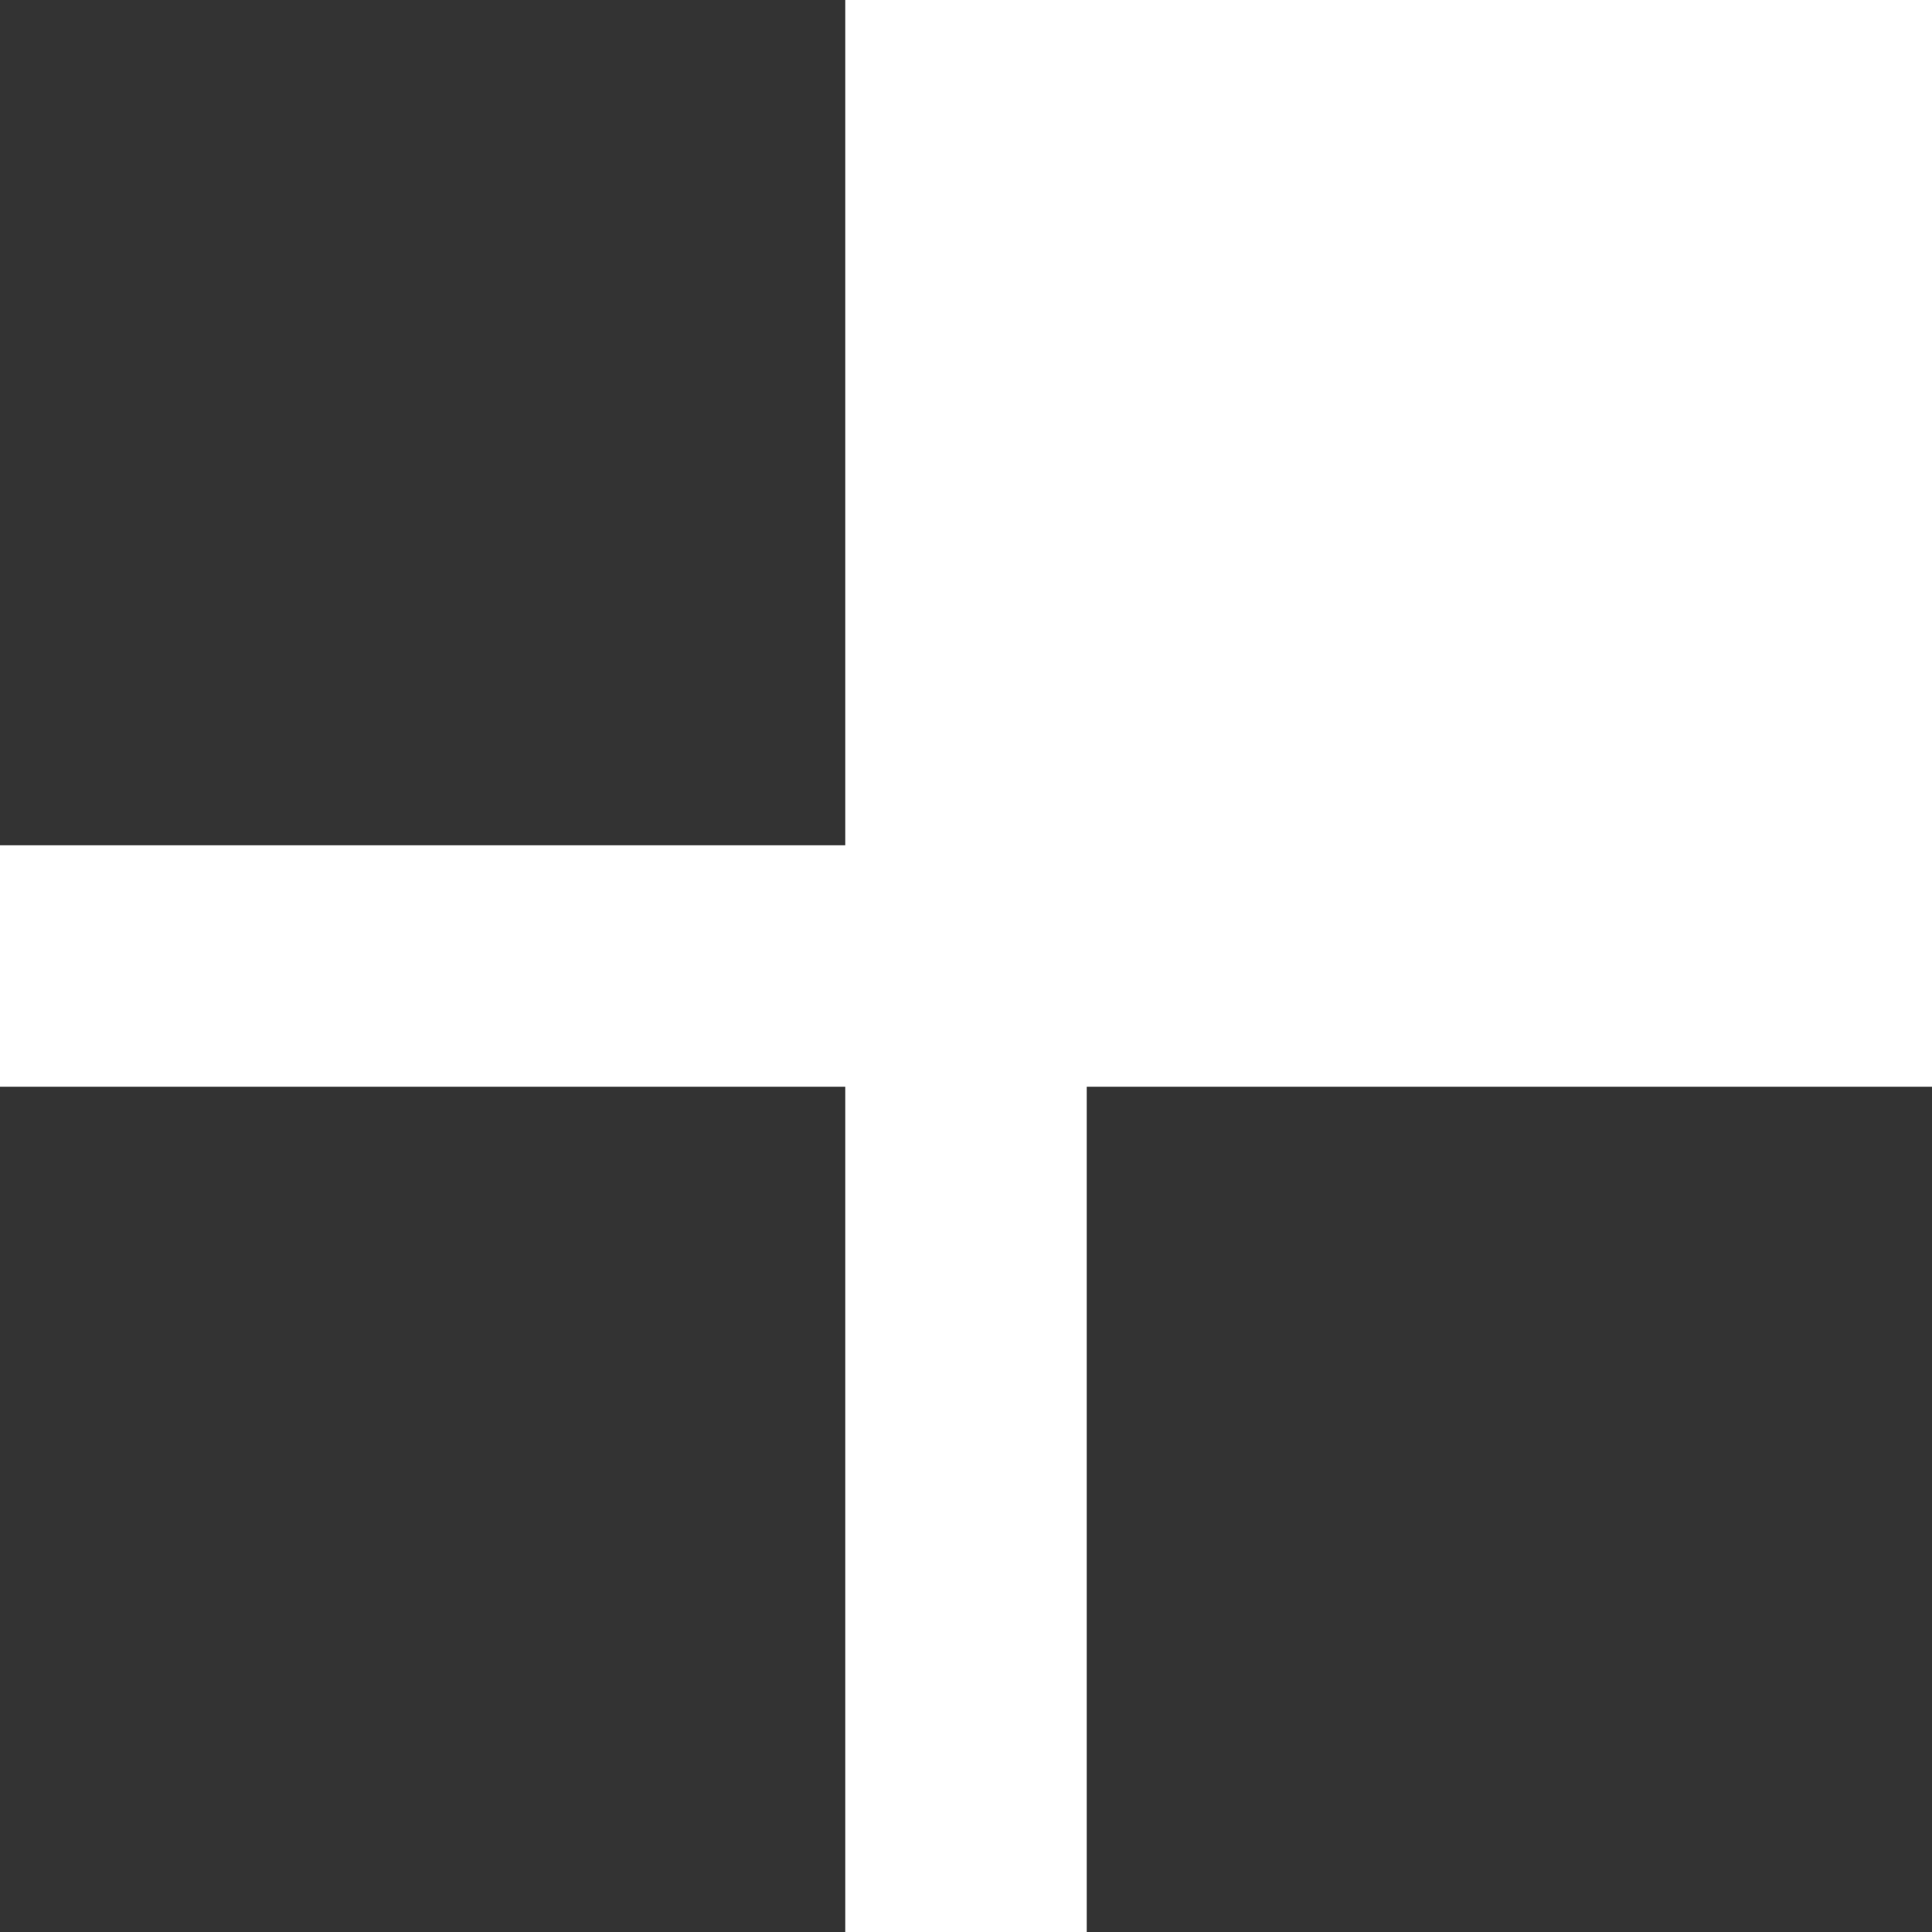
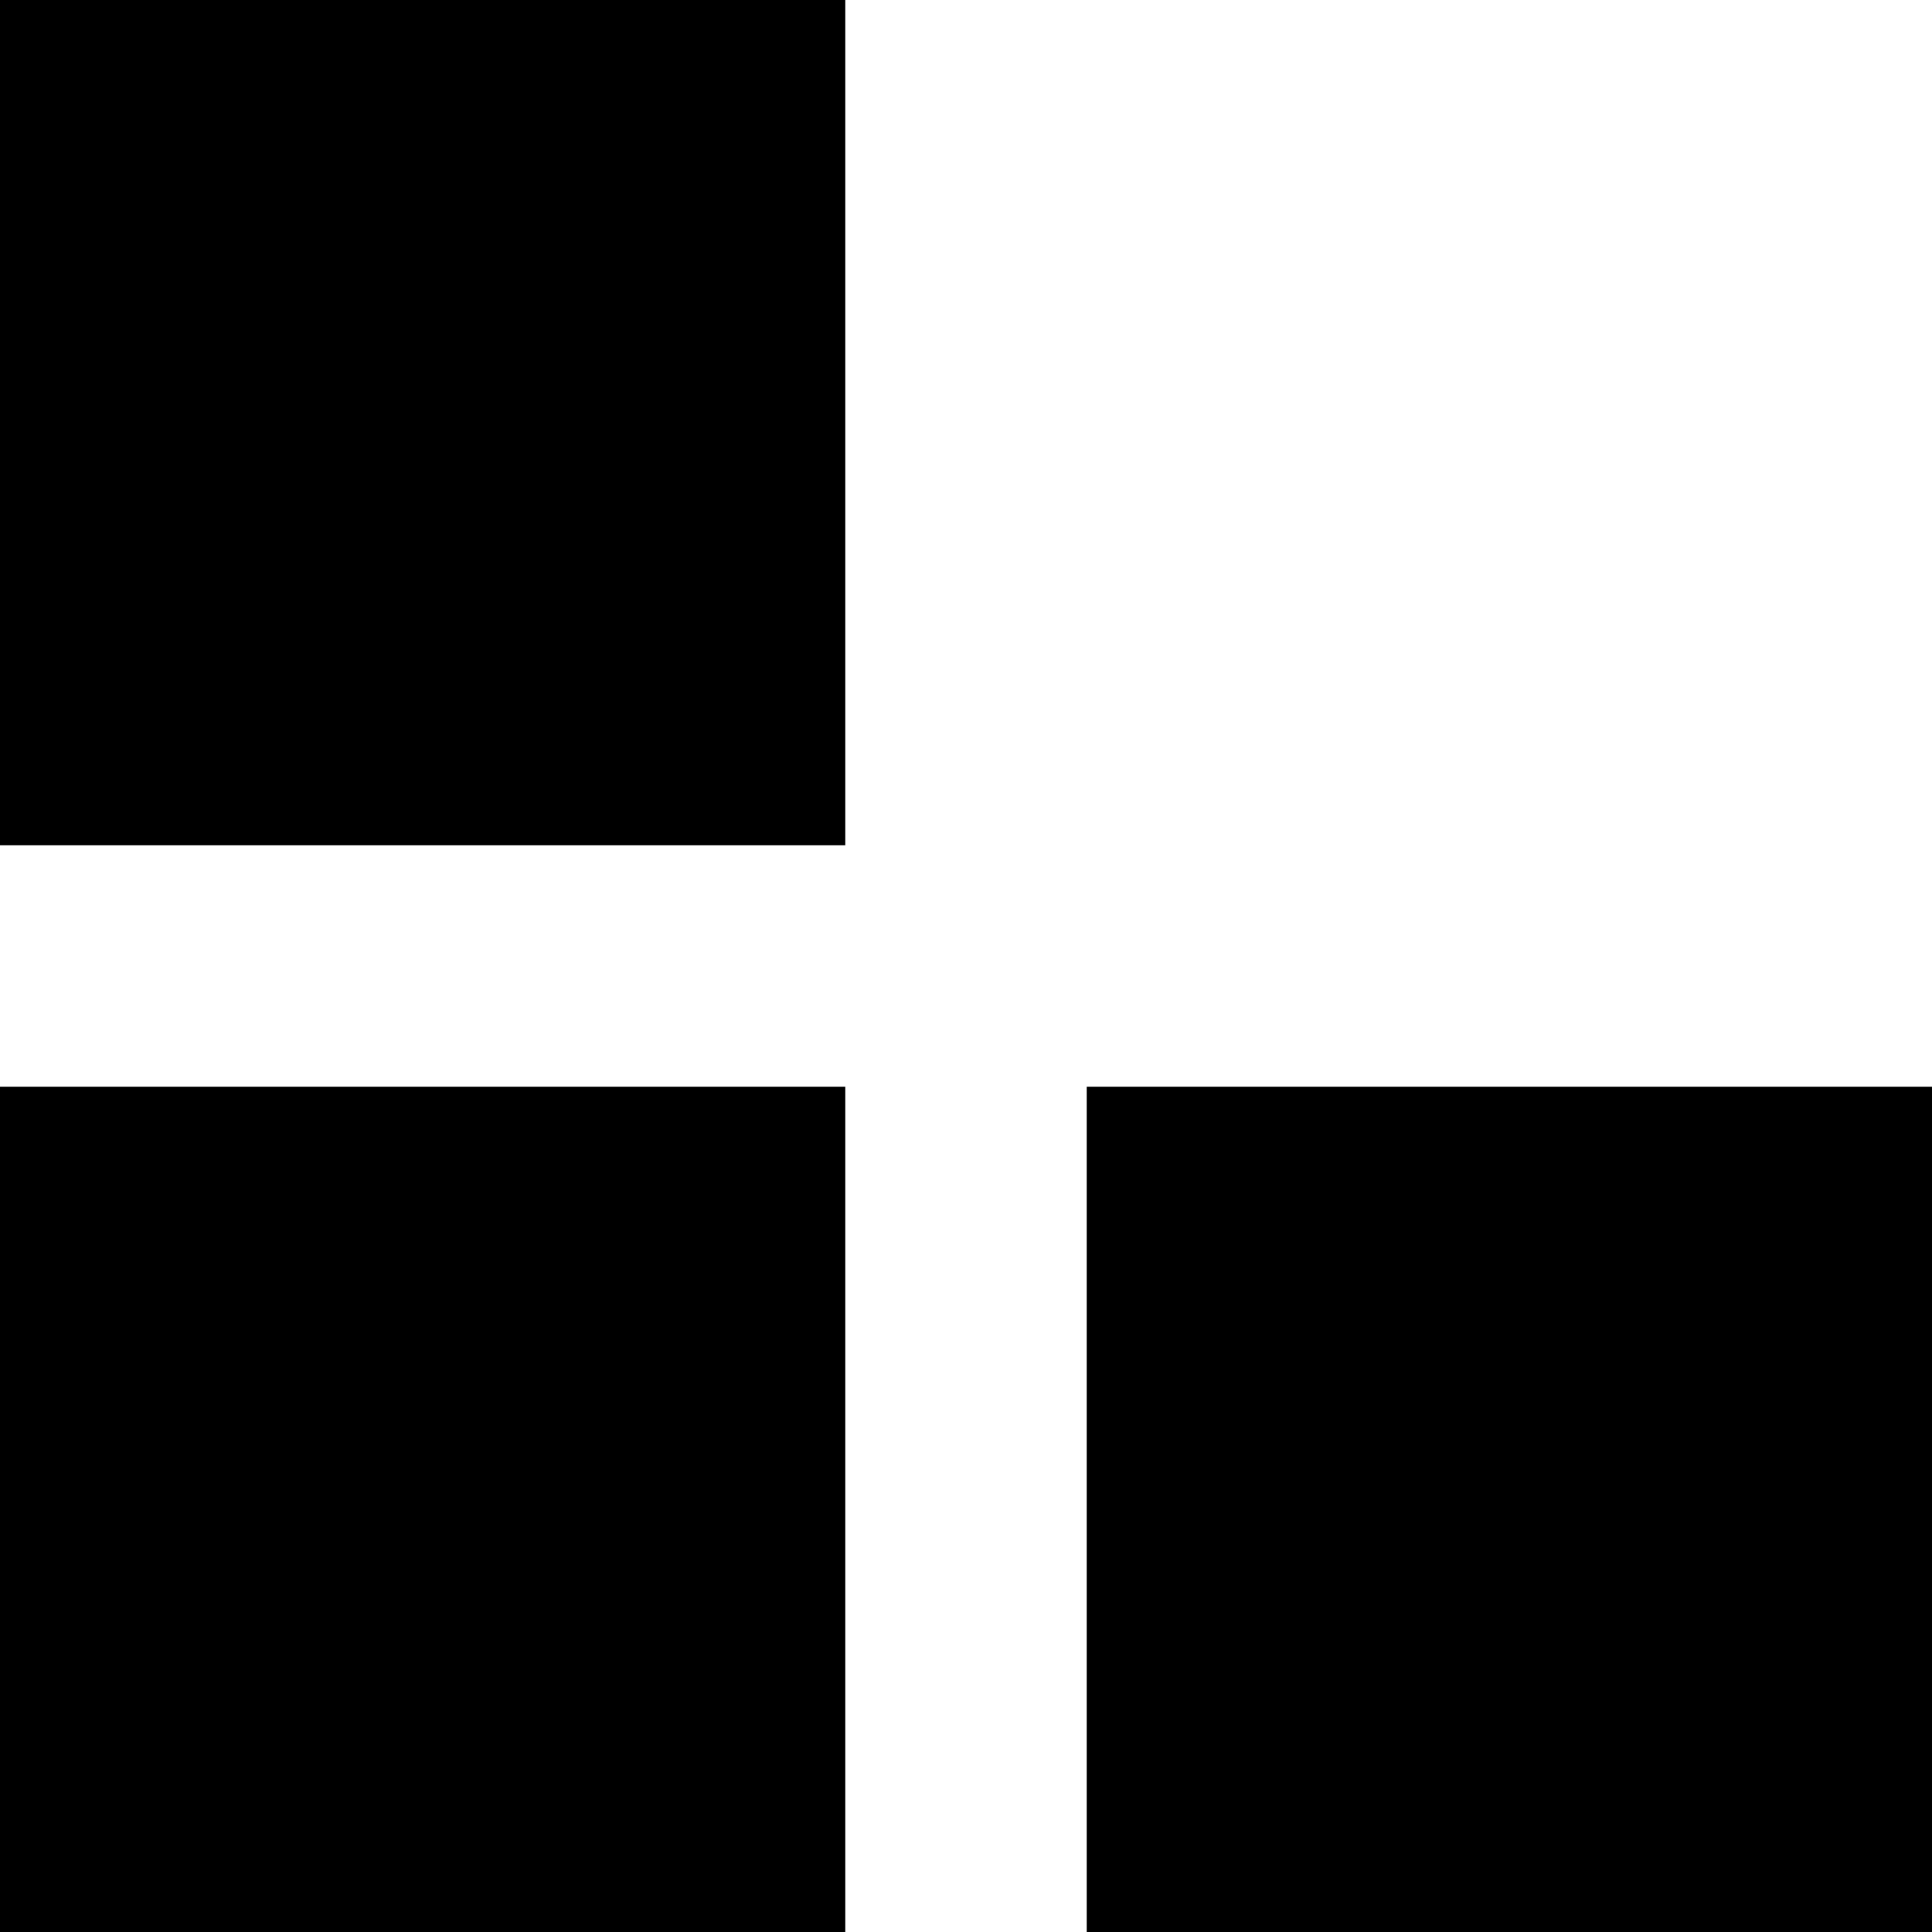
<svg xmlns="http://www.w3.org/2000/svg" xmlns:xlink="http://www.w3.org/1999/xlink" version="1.1" preserveAspectRatio="none" x="0px" y="0px" width="32px" height="32px" viewBox="0 0 32 32">
  <defs>
    <g id="Layer0_0_FILL">
-       <path fill="#333333" stroke="none" d=" M 14 18 L 0 18 0 32 14 32 14 18 M 14 0 L 0 0 0 14 14 14 14 0 M 32 18 L 18 18 18 32 32 32 32 18 Z" />
+       <path fill="#000000" stroke="none" d=" M 14 18 L 0 18 0 32 14 32 14 18 M 14 0 L 0 0 0 14 14 14 14 0 M 32 18 L 18 18 18 32 32 32 32 18 Z" />
    </g>
  </defs>
  <g transform="matrix( 1, 0, 0, 1, 0,0) ">
    <use xlink:href="#Layer0_0_FILL" />
  </g>
</svg>
